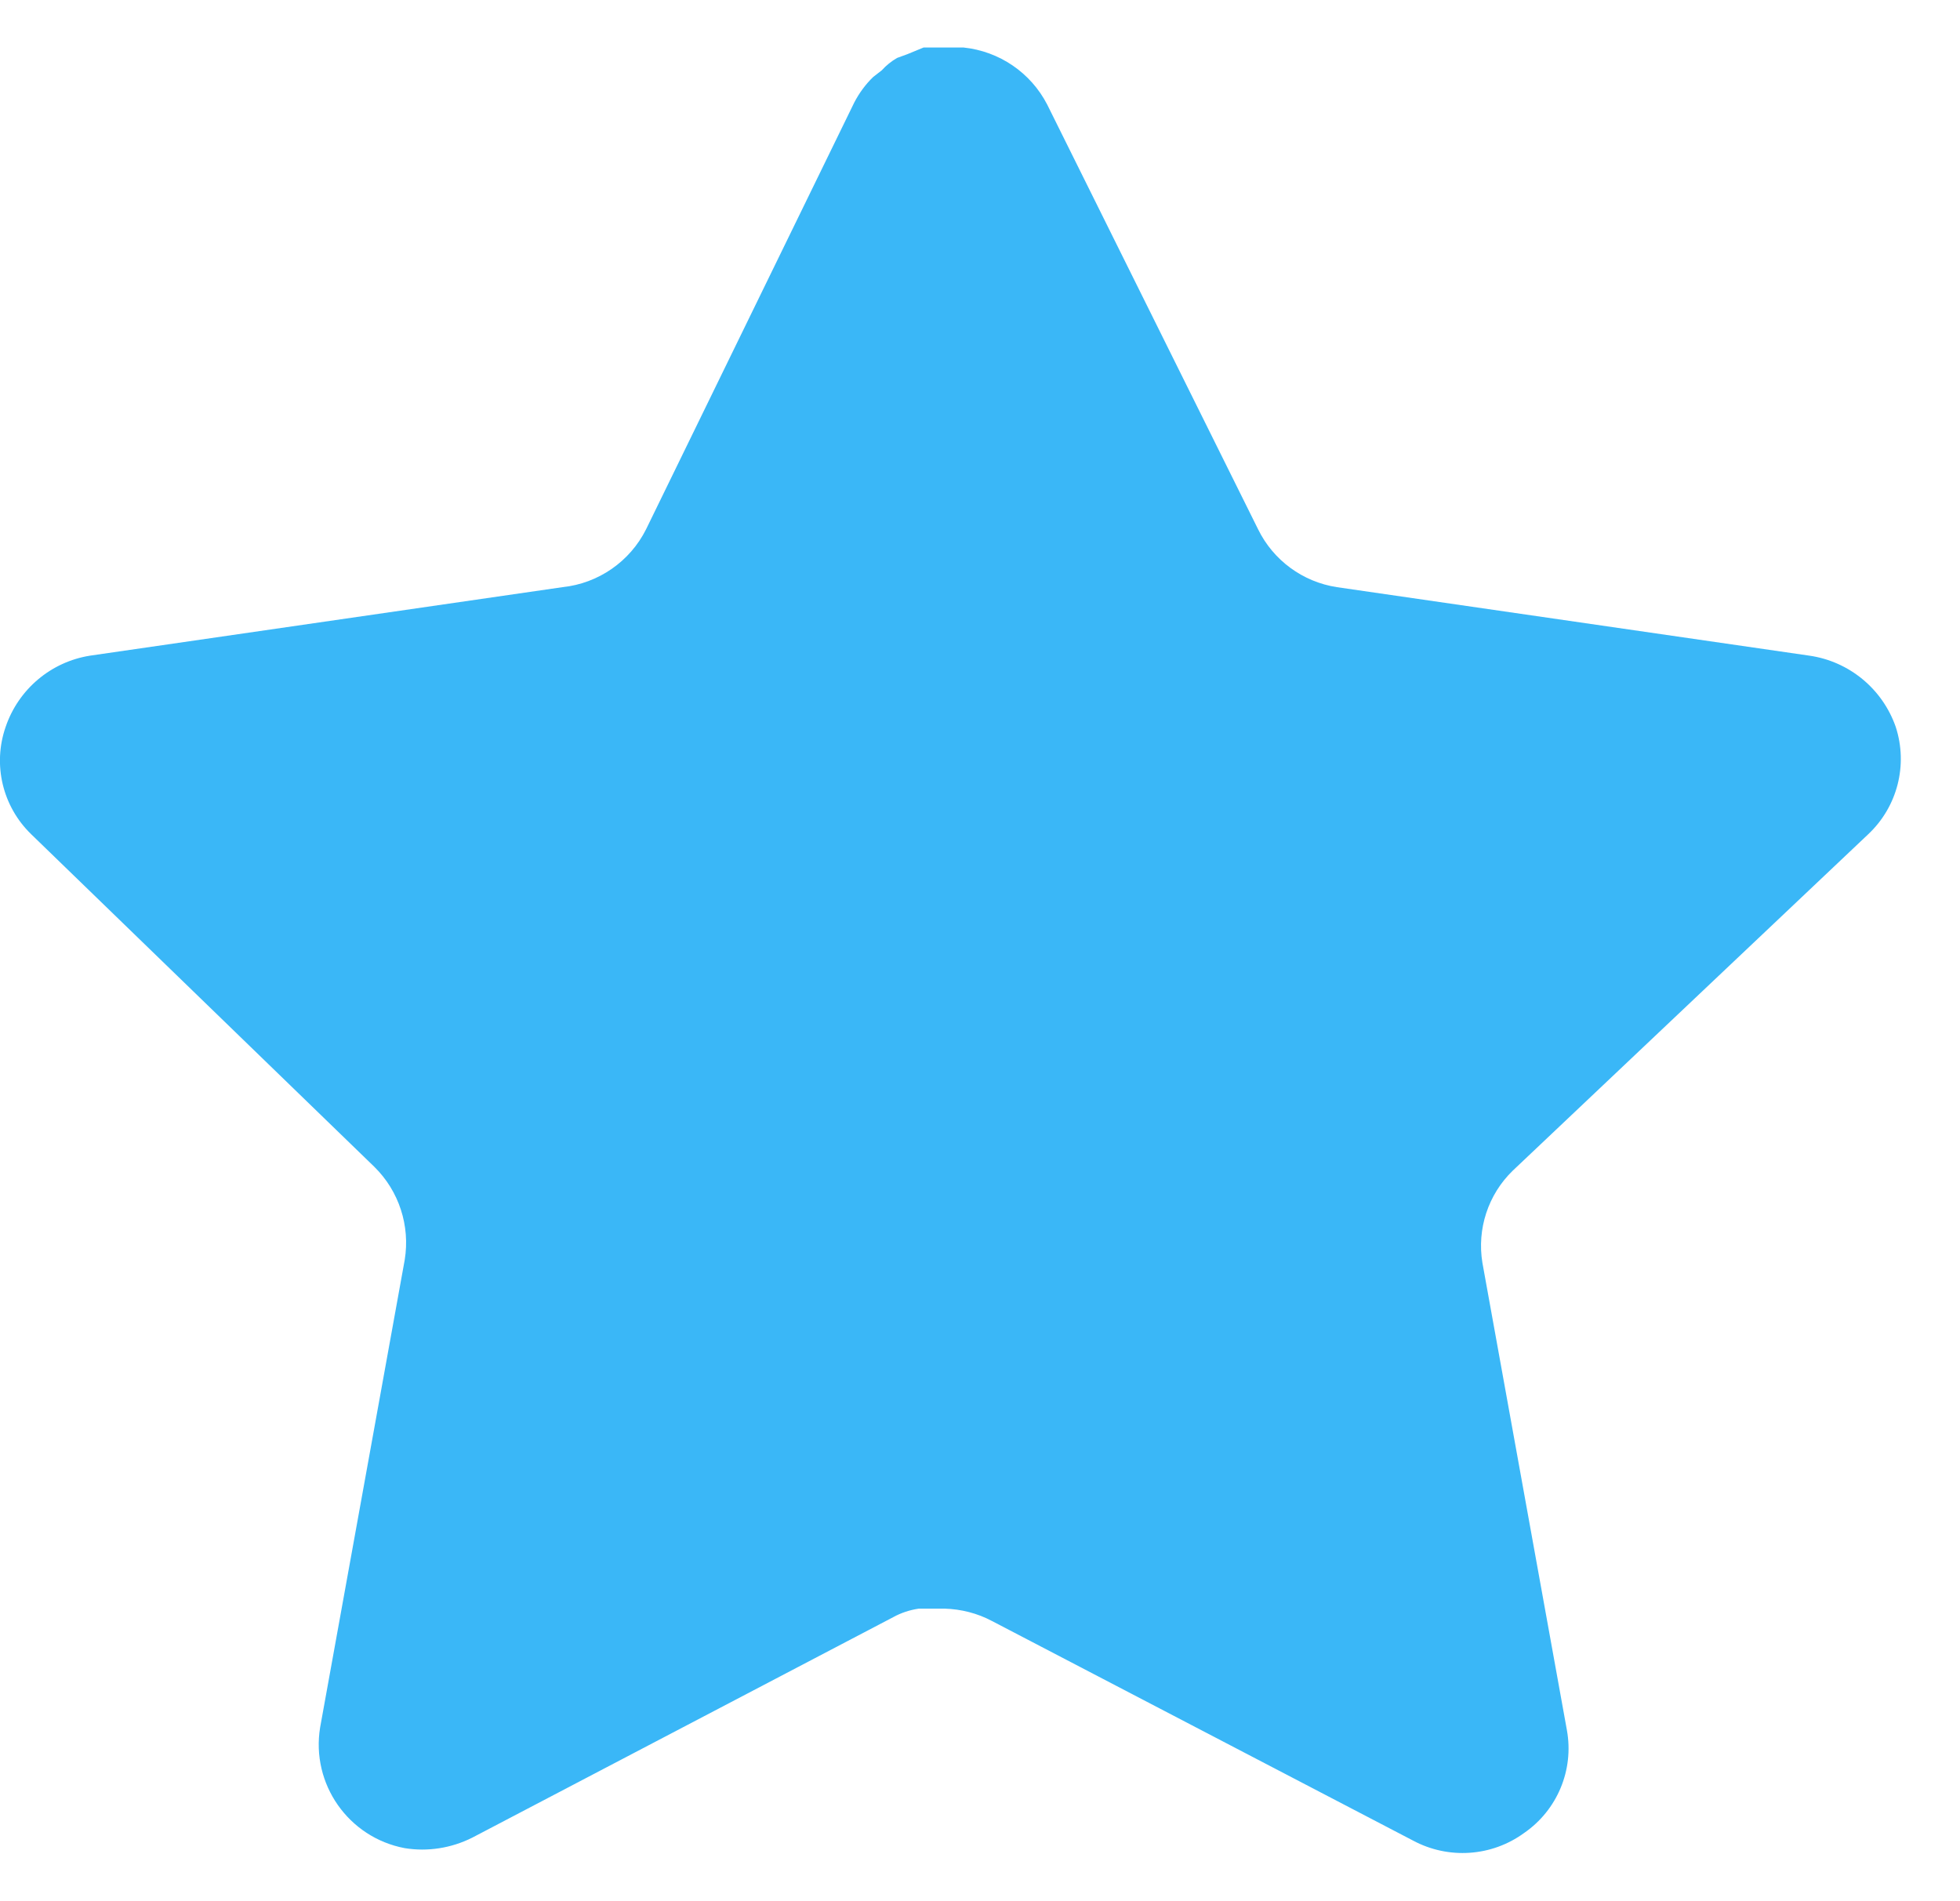
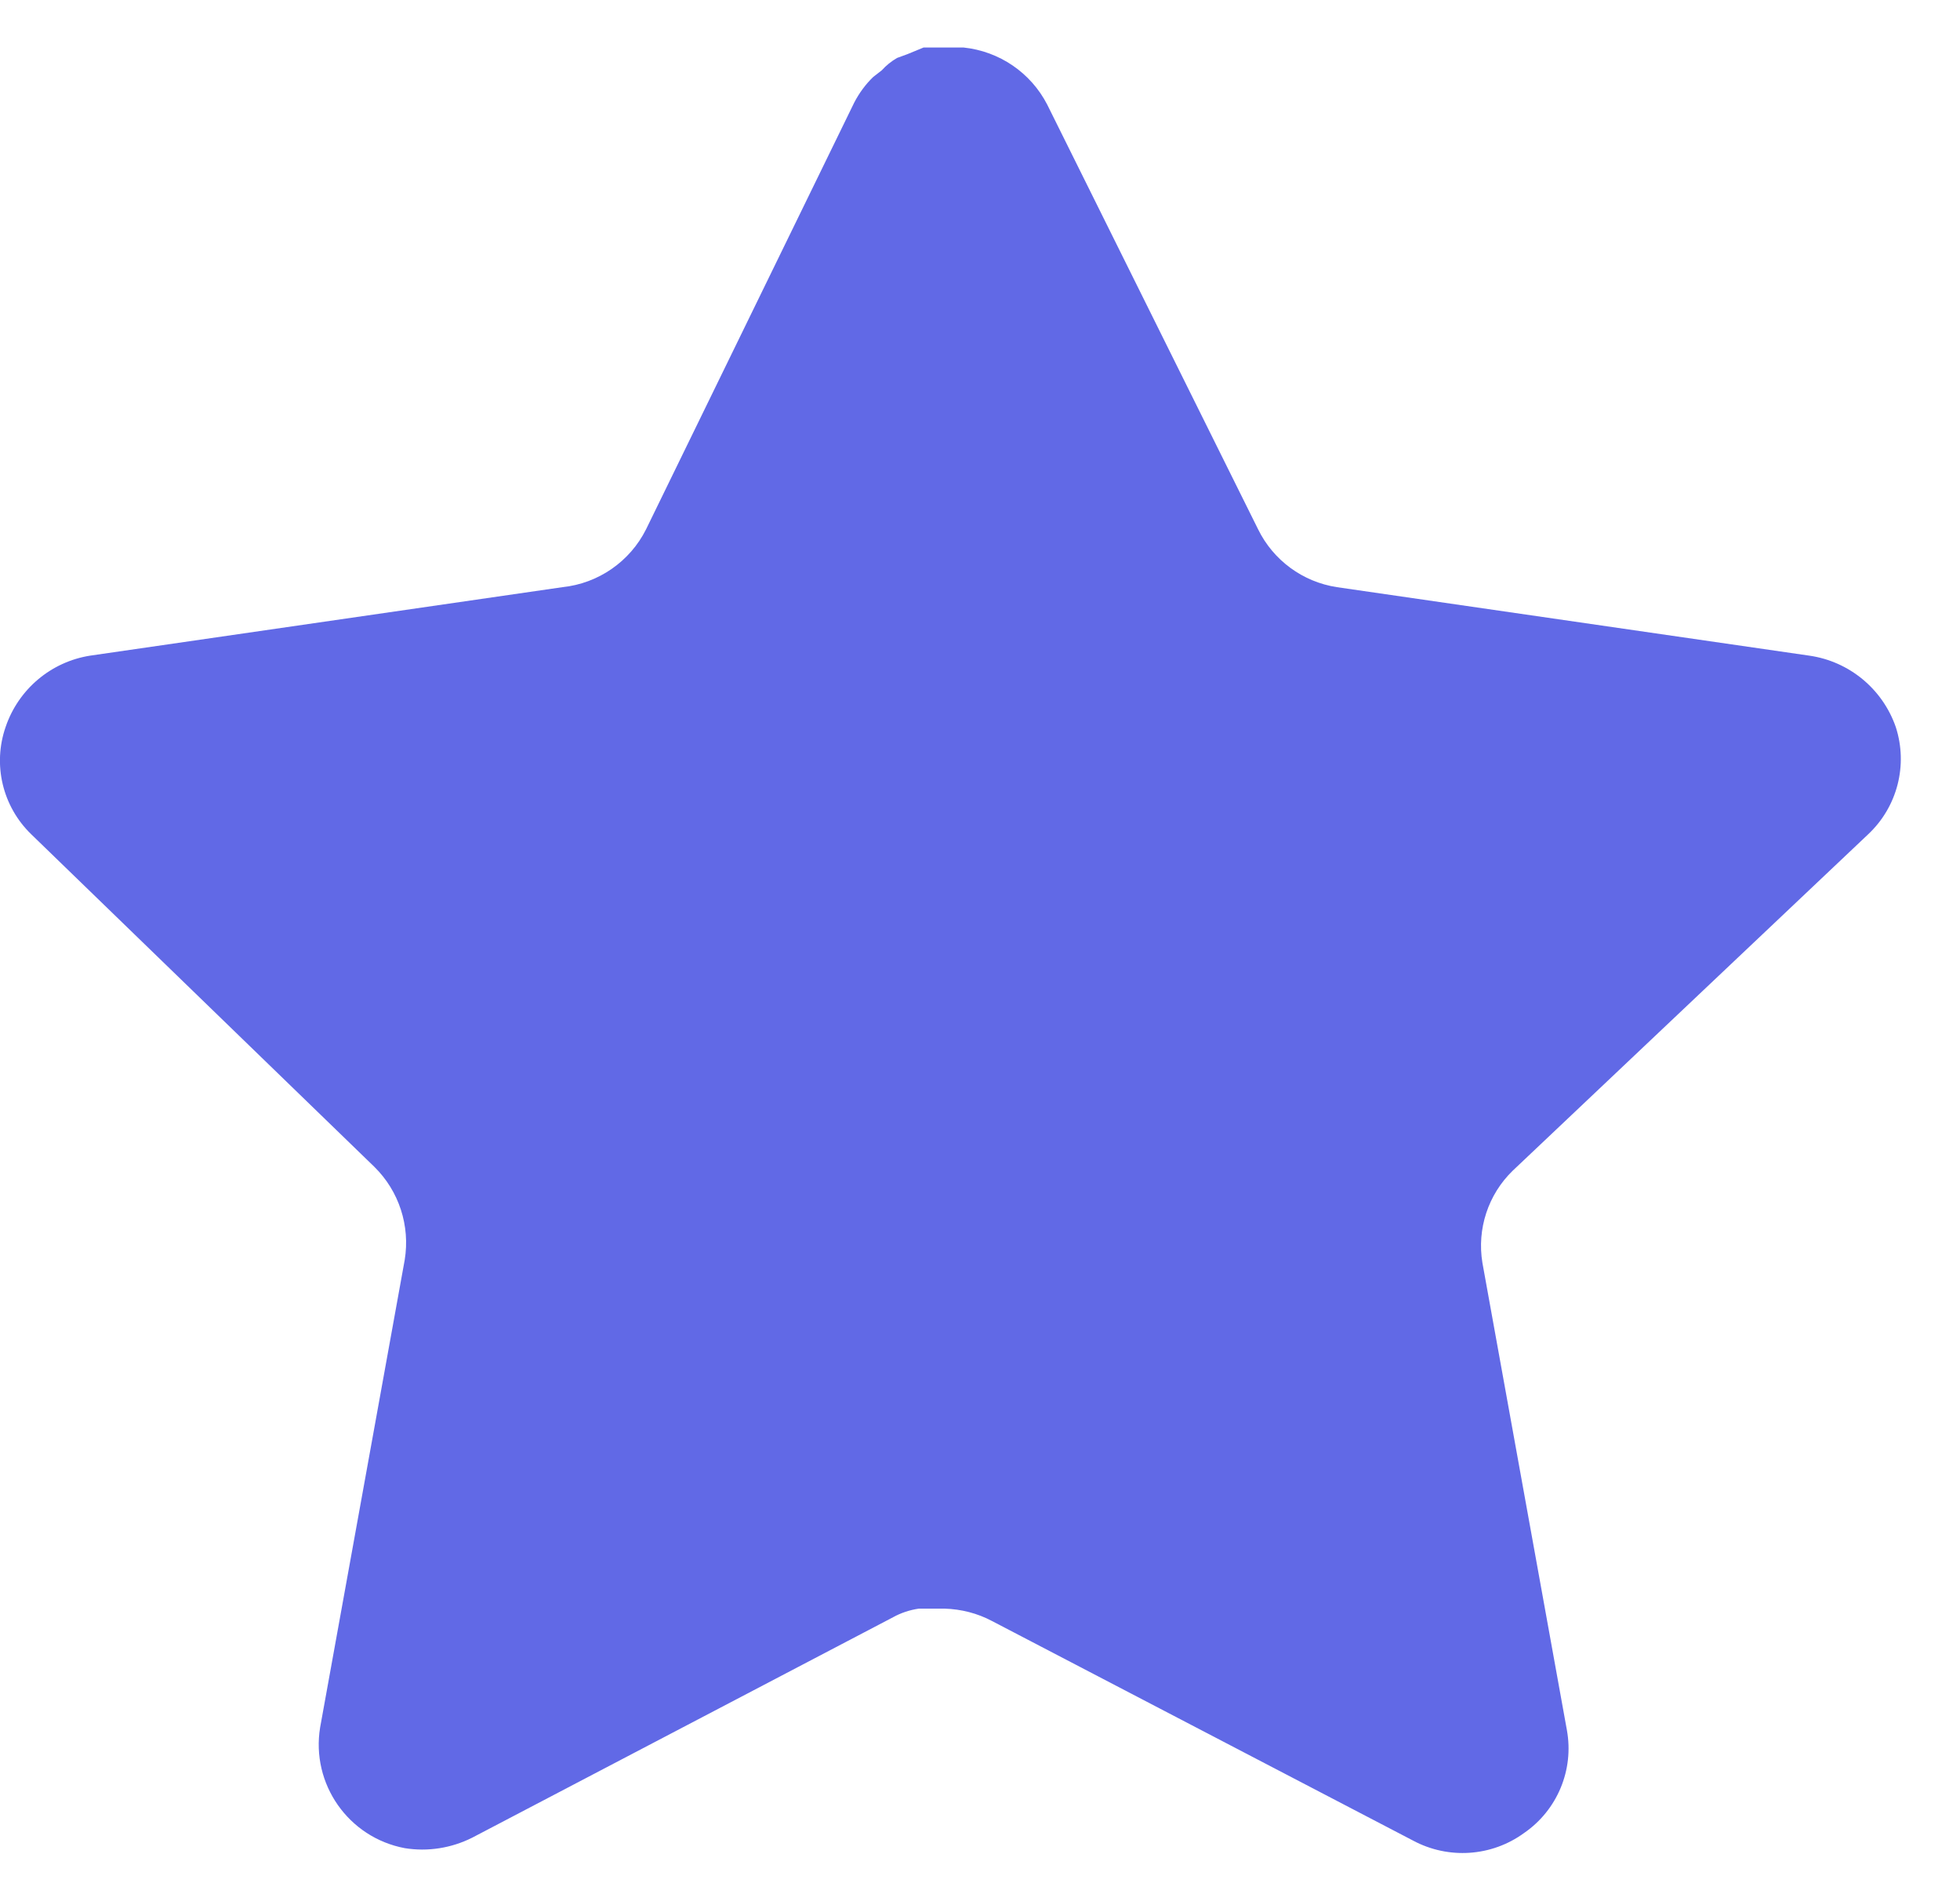
<svg xmlns="http://www.w3.org/2000/svg" width="33" height="32" viewBox="0 0 33 32" fill="none">
-   <path d="M25.47 19.712C25.055 20.114 24.865 20.695 24.959 21.264L26.382 29.136C26.502 29.803 26.22 30.479 25.662 30.864C25.114 31.264 24.386 31.312 23.79 30.992L16.703 27.296C16.457 27.165 16.183 27.095 15.903 27.087H15.47C15.319 27.109 15.172 27.157 15.038 27.231L7.95 30.944C7.599 31.12 7.202 31.183 6.814 31.12C5.866 30.941 5.234 30.039 5.39 29.087L6.814 21.215C6.908 20.64 6.718 20.056 6.303 19.648L0.526 14.048C0.042 13.579 -0.126 12.875 0.095 12.24C0.31 11.607 0.857 11.144 1.518 11.04L9.47 9.887C10.074 9.824 10.606 9.456 10.878 8.912L14.382 1.728C14.465 1.568 14.572 1.421 14.702 1.296L14.846 1.184C14.921 1.101 15.007 1.032 15.103 0.976L15.278 0.912L15.55 0.8H16.223C16.825 0.863 17.354 1.223 17.631 1.76L21.182 8.912C21.438 9.435 21.935 9.799 22.51 9.887L30.462 11.04C31.134 11.136 31.695 11.6 31.918 12.24C32.127 12.882 31.946 13.586 31.454 14.048L25.47 19.712Z" fill="#3ab7f7" />
+   <path d="M25.47 19.712C25.055 20.114 24.865 20.695 24.959 21.264L26.382 29.136C26.502 29.803 26.22 30.479 25.662 30.864C25.114 31.264 24.386 31.312 23.79 30.992L16.703 27.296C16.457 27.165 16.183 27.095 15.903 27.087H15.47C15.319 27.109 15.172 27.157 15.038 27.231L7.95 30.944C7.599 31.12 7.202 31.183 6.814 31.12C5.866 30.941 5.234 30.039 5.39 29.087L6.814 21.215C6.908 20.64 6.718 20.056 6.303 19.648L0.526 14.048C0.042 13.579 -0.126 12.875 0.095 12.24C0.31 11.607 0.857 11.144 1.518 11.04L9.47 9.887C10.074 9.824 10.606 9.456 10.878 8.912L14.382 1.728C14.465 1.568 14.572 1.421 14.702 1.296L14.846 1.184C14.921 1.101 15.007 1.032 15.103 0.976L15.278 0.912L15.55 0.8H16.223C16.825 0.863 17.354 1.223 17.631 1.76L21.182 8.912C21.438 9.435 21.935 9.799 22.51 9.887L30.462 11.04C31.134 11.136 31.695 11.6 31.918 12.24C32.127 12.882 31.946 13.586 31.454 14.048L25.47 19.712Z" fill="#6169e6" />
</svg>
